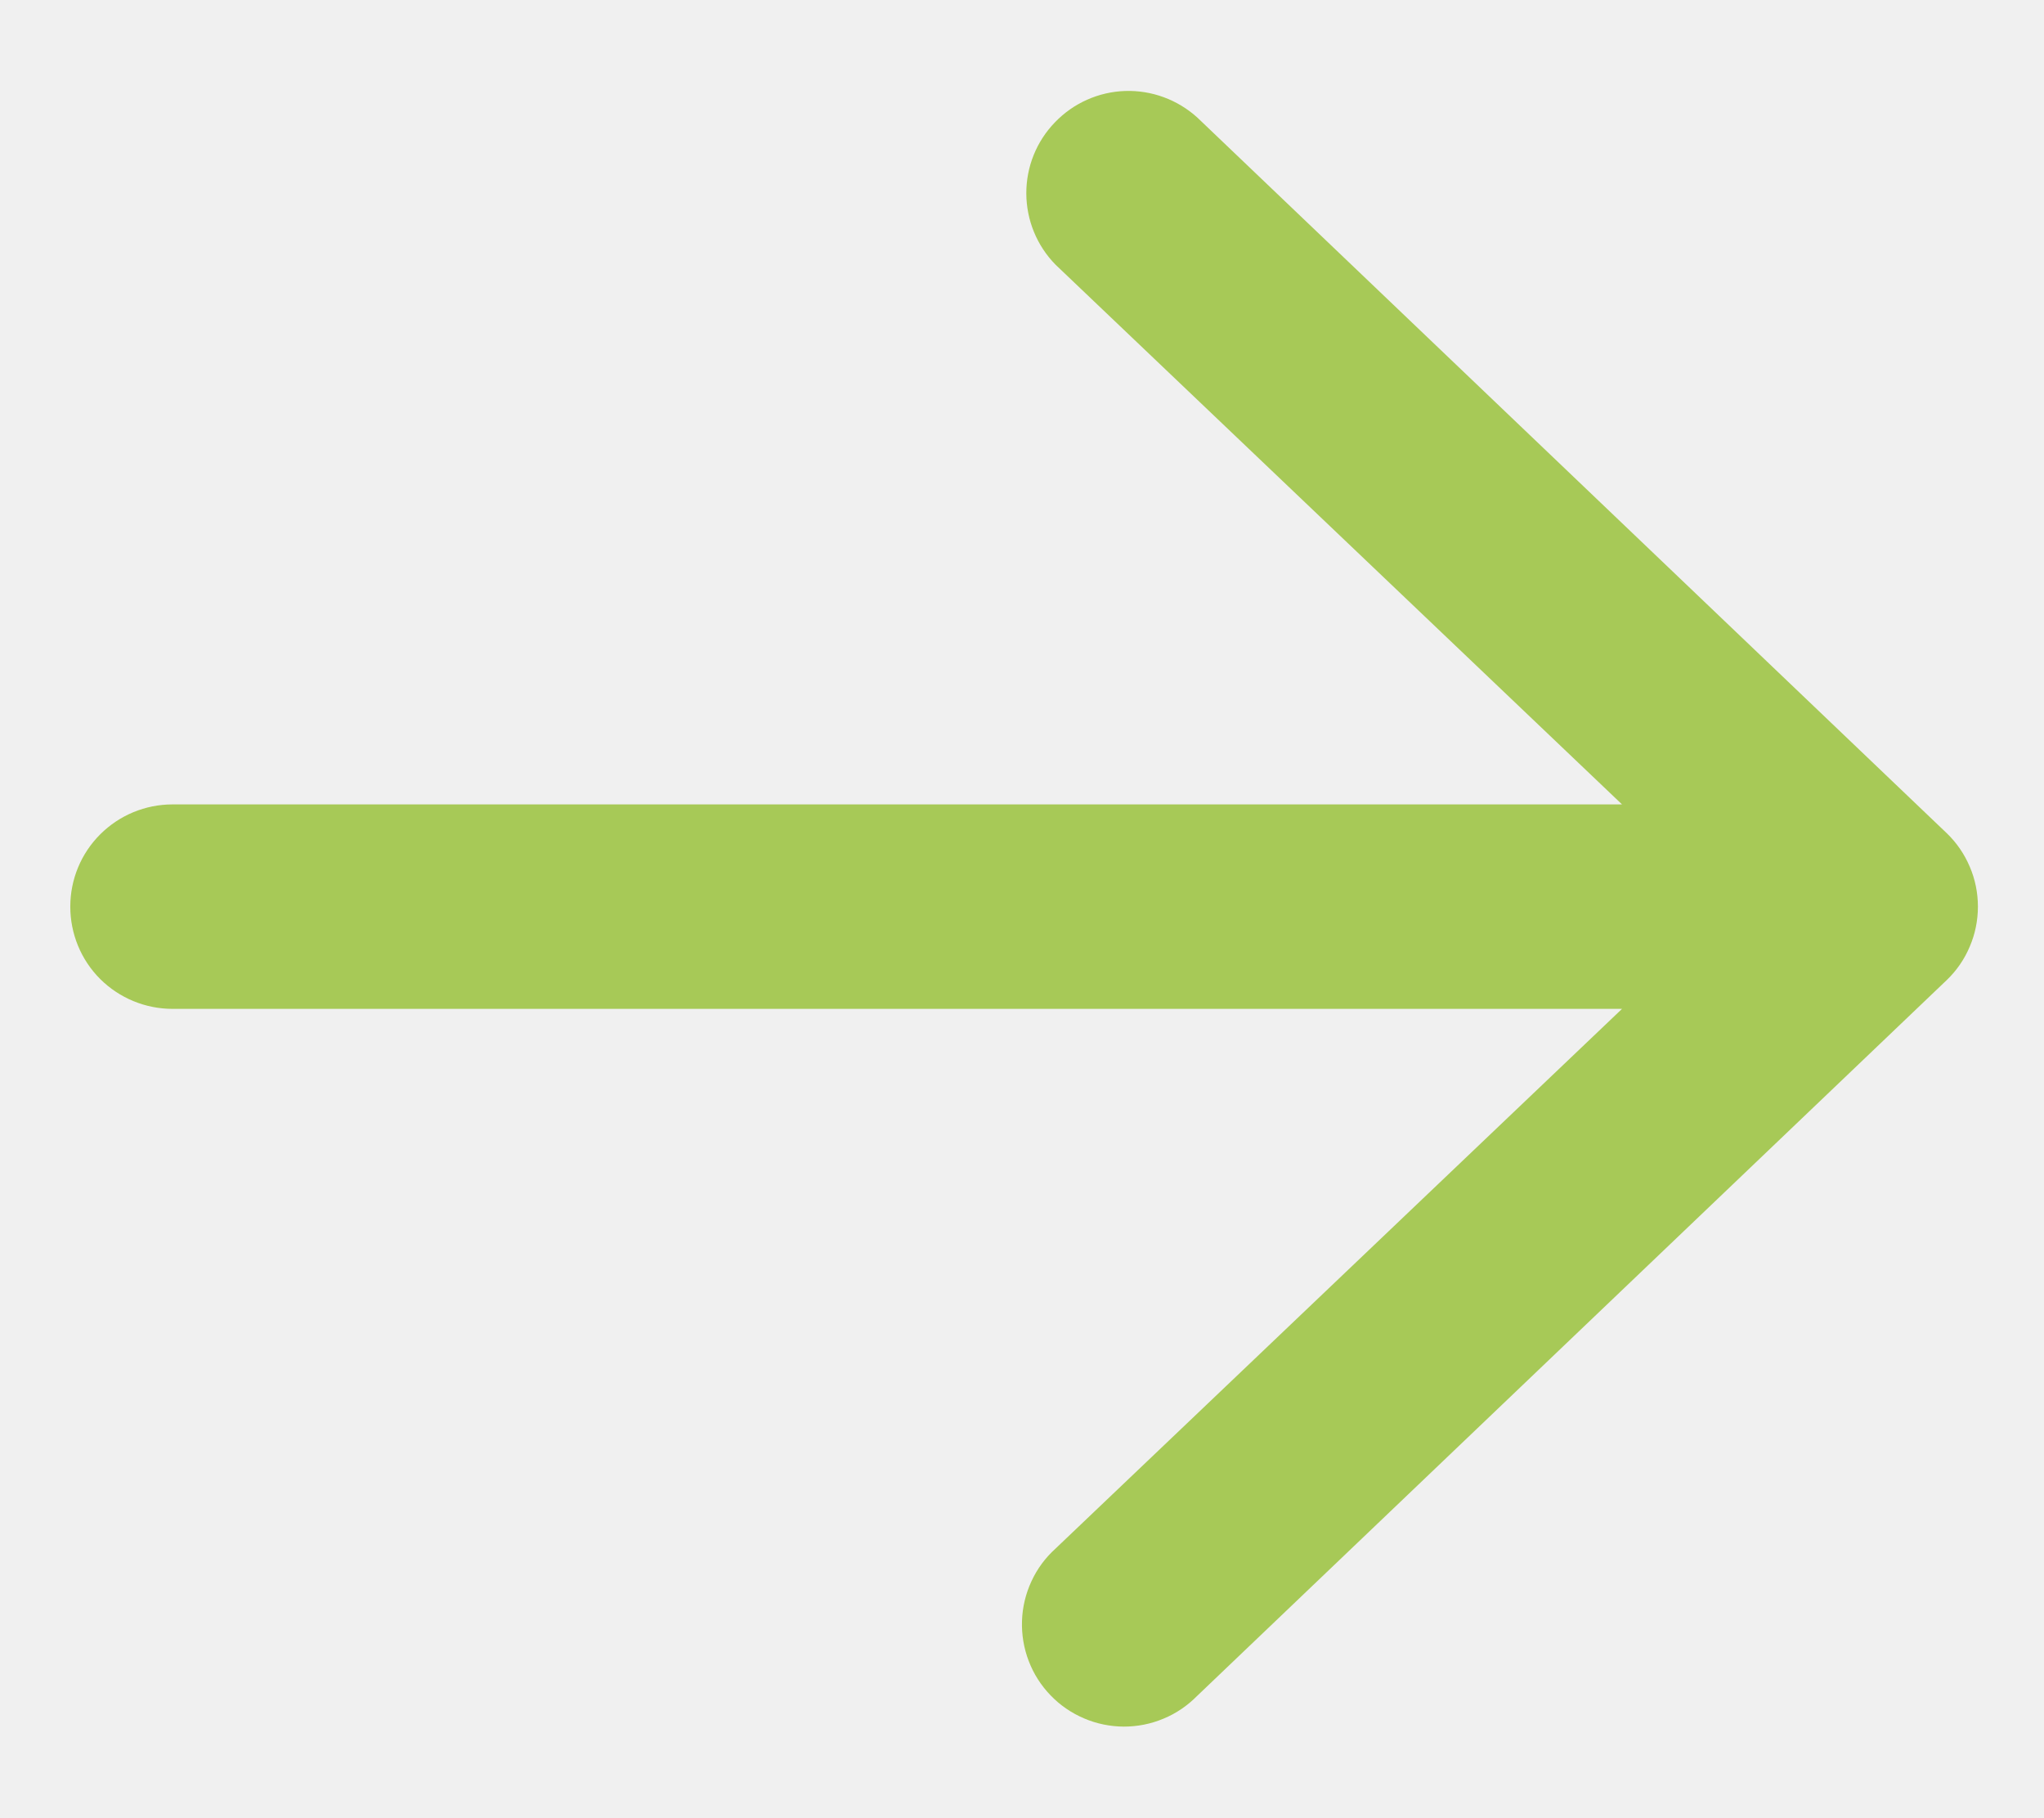
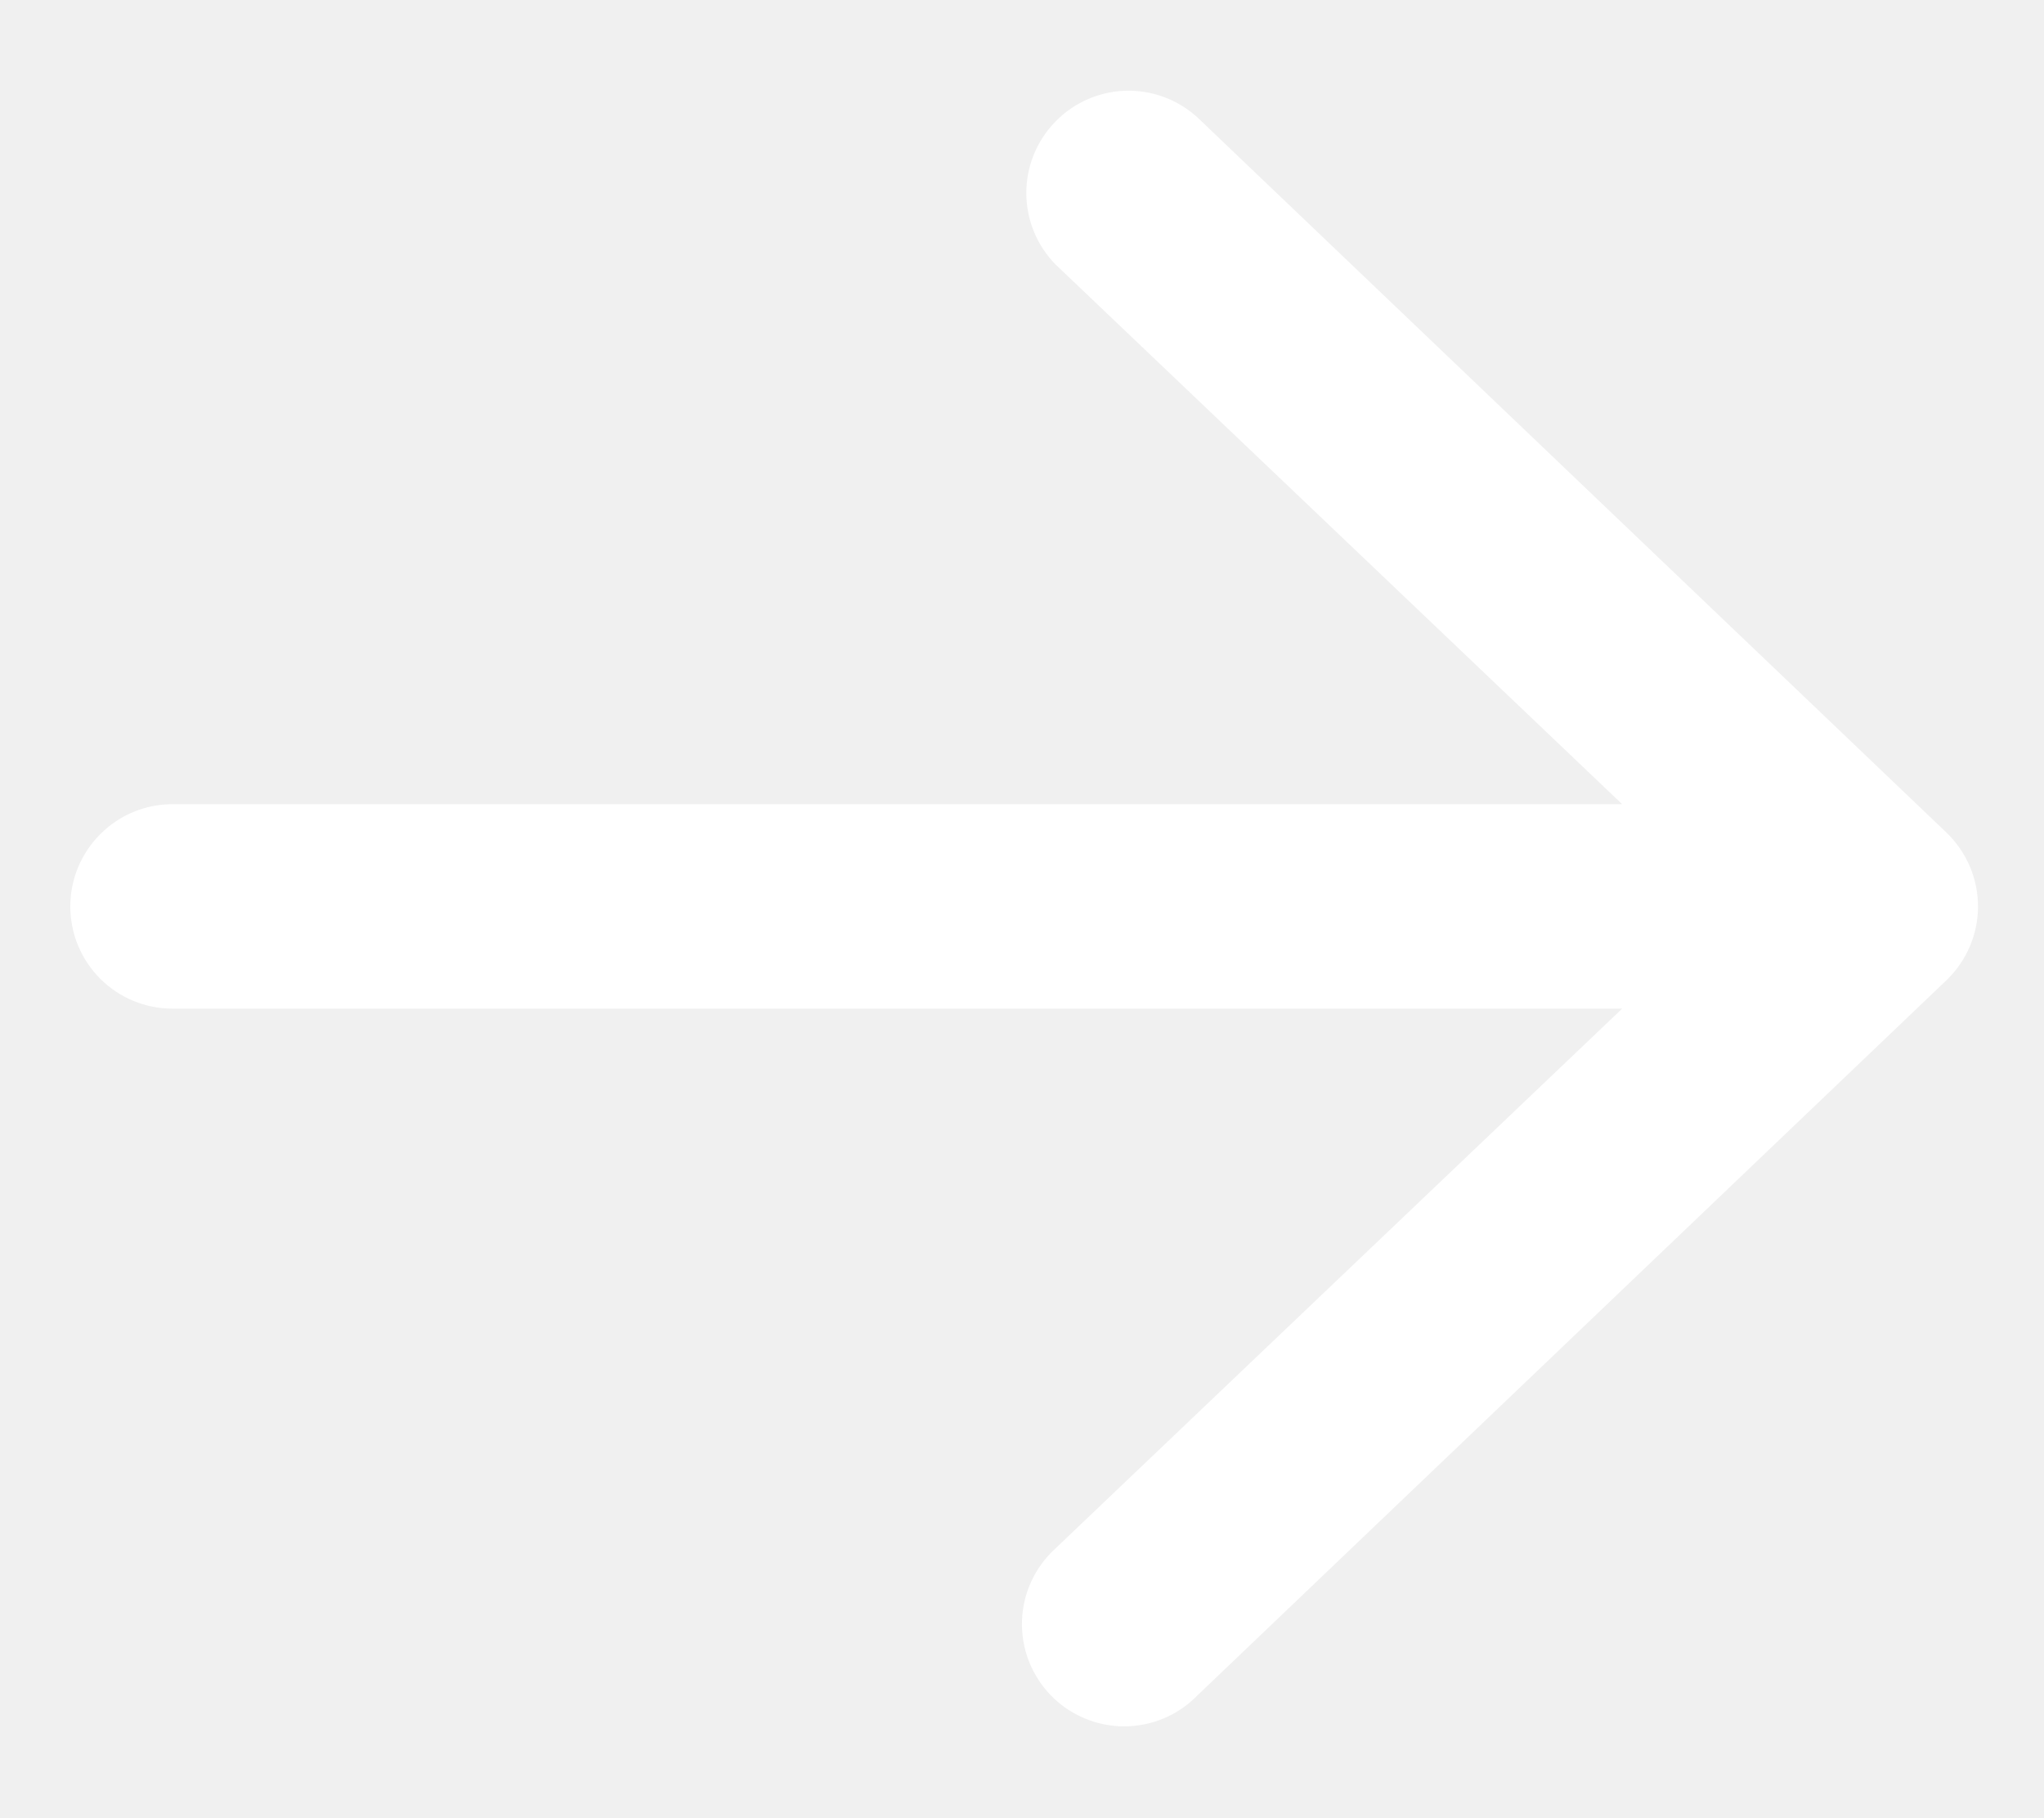
<svg xmlns="http://www.w3.org/2000/svg" width="18" height="16" viewBox="0 0 18 16" fill="none">
-   <path fill-rule="evenodd" clip-rule="evenodd" d="M0.619 7.982C0.619 7.743 0.713 7.515 0.882 7.346C1.051 7.177 1.28 7.082 1.519 7.082L14.284 7.082L9.295 2.33C9.131 2.163 9.039 1.938 9.038 1.704C9.037 1.47 9.127 1.245 9.29 1.077C9.452 0.908 9.674 0.809 9.907 0.801C10.141 0.793 10.369 0.877 10.543 1.034L17.142 7.334C17.23 7.418 17.299 7.519 17.346 7.63C17.394 7.741 17.418 7.861 17.418 7.982C17.418 8.103 17.394 8.223 17.346 8.334C17.299 8.446 17.23 8.546 17.142 8.63L10.543 14.93C10.458 15.016 10.358 15.085 10.246 15.131C10.135 15.178 10.016 15.201 9.896 15.201C9.775 15.2 9.656 15.176 9.545 15.128C9.435 15.081 9.334 15.012 9.251 14.925C9.167 14.838 9.102 14.736 9.059 14.623C9.016 14.511 8.996 14.391 9 14.27C9.004 14.15 9.032 14.032 9.083 13.922C9.133 13.813 9.205 13.715 9.295 13.634L14.284 8.882L1.519 8.882C1.28 8.882 1.051 8.787 0.882 8.619C0.713 8.45 0.619 8.221 0.619 7.982Z" fill="#A7C957" />
+   <path fill-rule="evenodd" clip-rule="evenodd" d="M0.619 7.98C0.619 7.742 0.714 7.513 0.883 7.344C1.051 7.175 1.28 7.08 1.519 7.08L14.285 7.08L9.295 2.328C9.131 2.161 9.039 1.936 9.038 1.702C9.037 1.468 9.128 1.243 9.29 1.075C9.452 0.906 9.674 0.807 9.908 0.799C10.142 0.791 10.37 0.875 10.543 1.032L17.143 7.332C17.23 7.416 17.299 7.517 17.347 7.628C17.394 7.739 17.419 7.859 17.419 7.98C17.419 8.101 17.394 8.221 17.347 8.332C17.299 8.444 17.23 8.544 17.143 8.628L10.543 14.928C10.459 15.014 10.358 15.083 10.247 15.129C10.136 15.176 10.017 15.199 9.896 15.199C9.776 15.198 9.657 15.174 9.546 15.126C9.435 15.079 9.335 15.01 9.251 14.923C9.168 14.836 9.103 14.734 9.059 14.621C9.016 14.509 8.996 14.389 9 14.268C9.004 14.148 9.032 14.03 9.083 13.92C9.134 13.811 9.206 13.713 9.295 13.632L14.285 8.88L1.519 8.88C1.28 8.88 1.051 8.785 0.883 8.617C0.714 8.448 0.619 8.219 0.619 7.98Z" fill="white" />
</svg>
